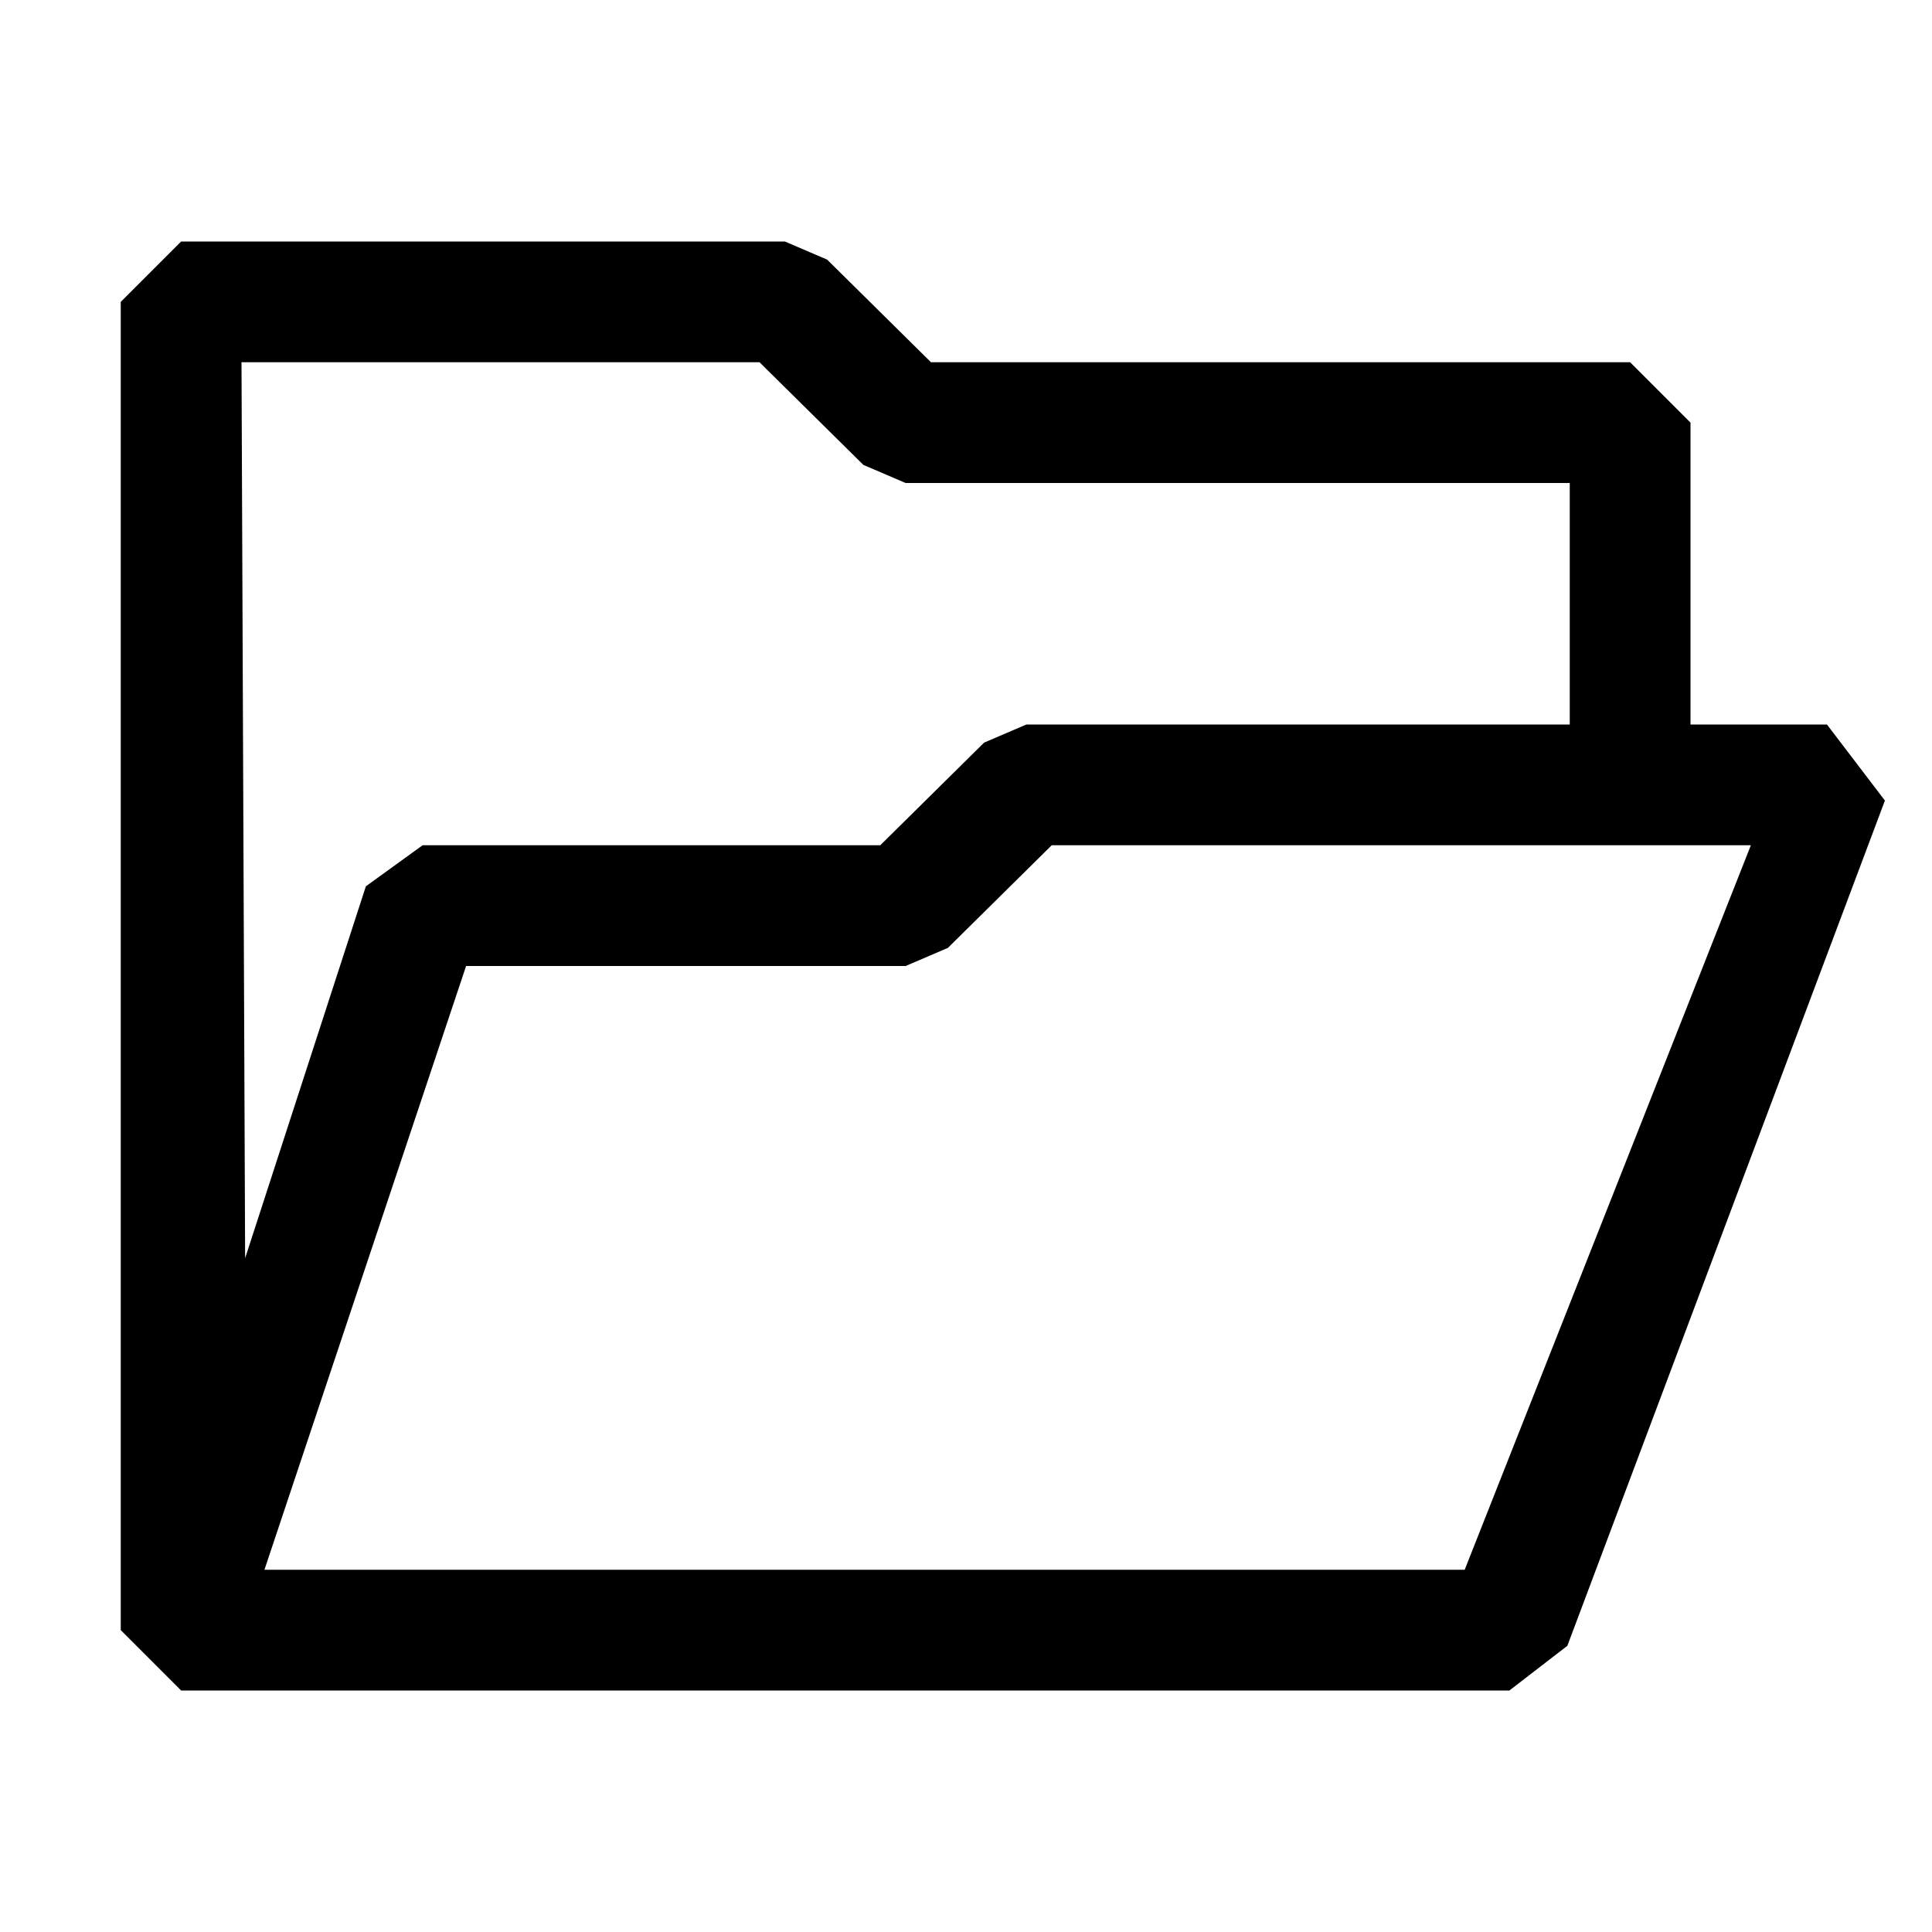
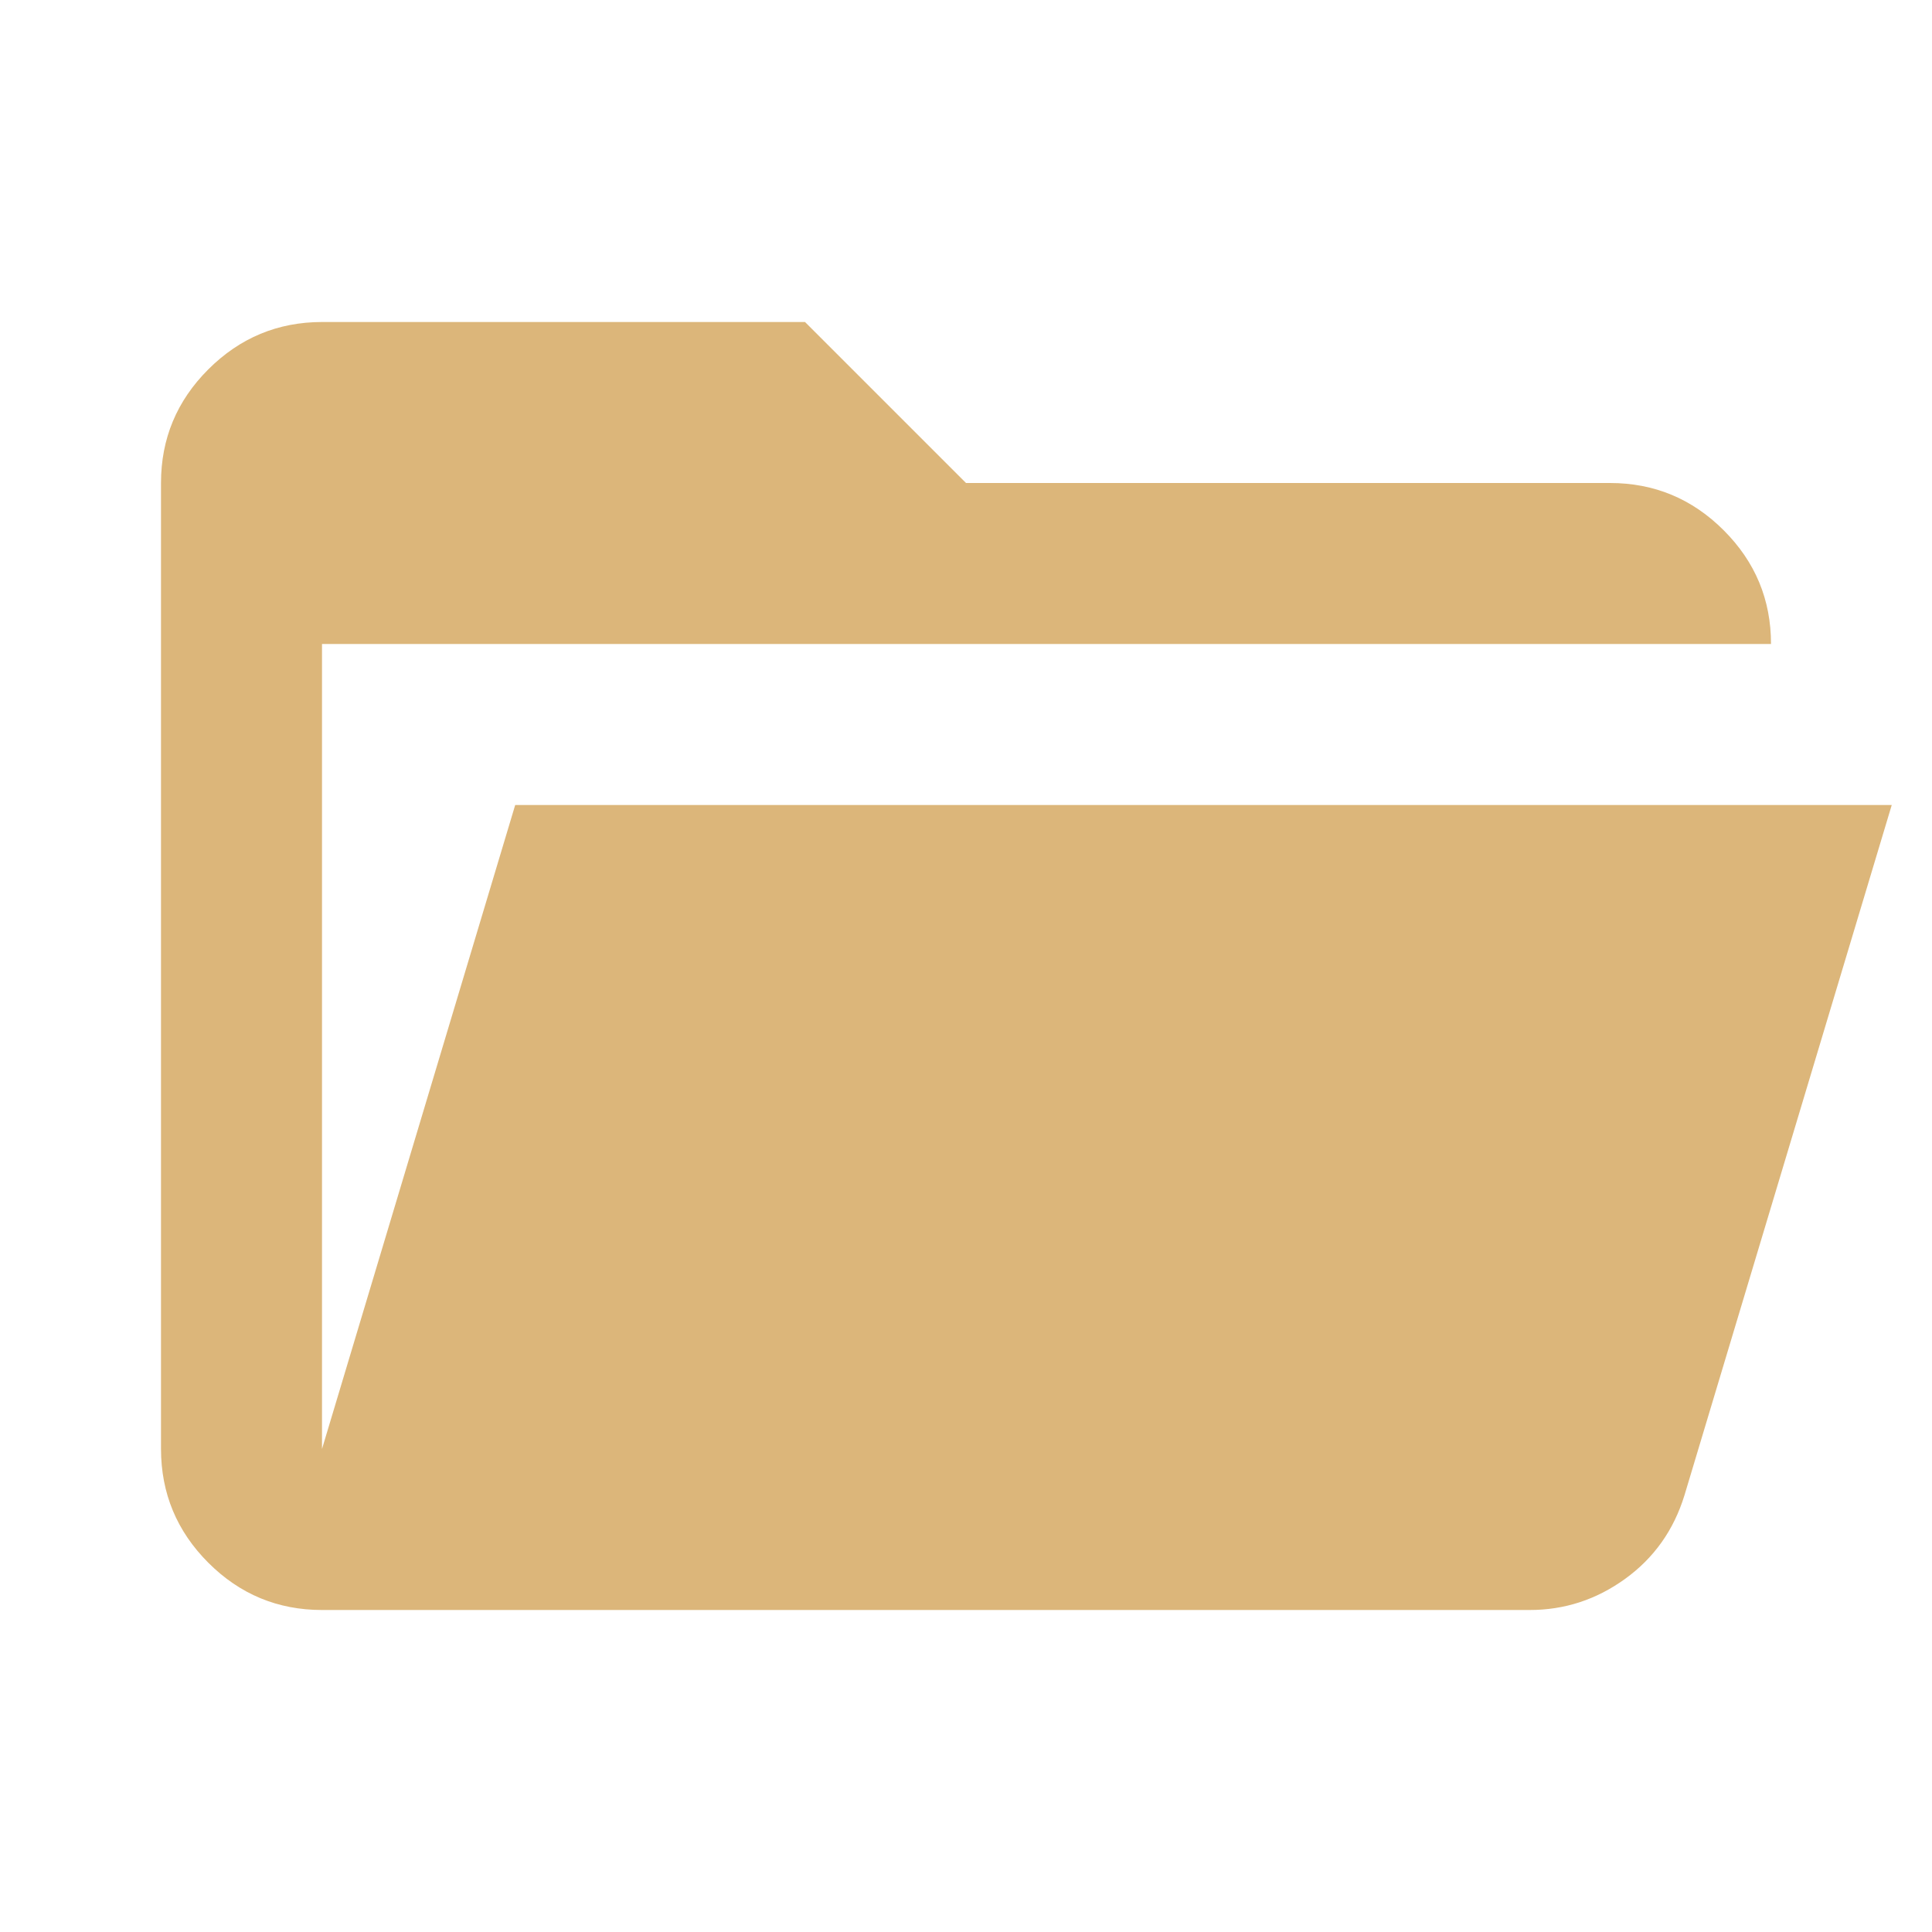
- <svg xmlns="http://www.w3.org/2000/svg" width="16" height="16" viewBox="0 0 16 16" fill="currentColor">
-   <path d="M1.5 14h11l.48-.37 2.63-7-.48-.63H14V3.5l-.5-.5H7.71l-.86-.85L6.5 2h-5l-.5.5v11l.5.5zM2 3h4.29l.86.85.35.15H13v2H8.5l-.35.15-.86.85H3.5l-.47.34-1 3.08L2 3zm10.13 10H2.19l1.67-5H7.5l.35-.15.86-.85h5.79l-2.37 6z" />
+ <svg xmlns="http://www.w3.org/2000/svg" width="16" height="16" viewBox="0 0 24 24">
+   <path fill="#dcb67a" d="M4 20q-.825 0-1.412-.587T2 18V6q0-.825.588-1.412T4 4h6l2 2h8q.825 0 1.413.588T22 8H4v10l2.4-8h17.1l-2.575 8.575q-.2.65-.737 1.038T19 20z" />
</svg>
